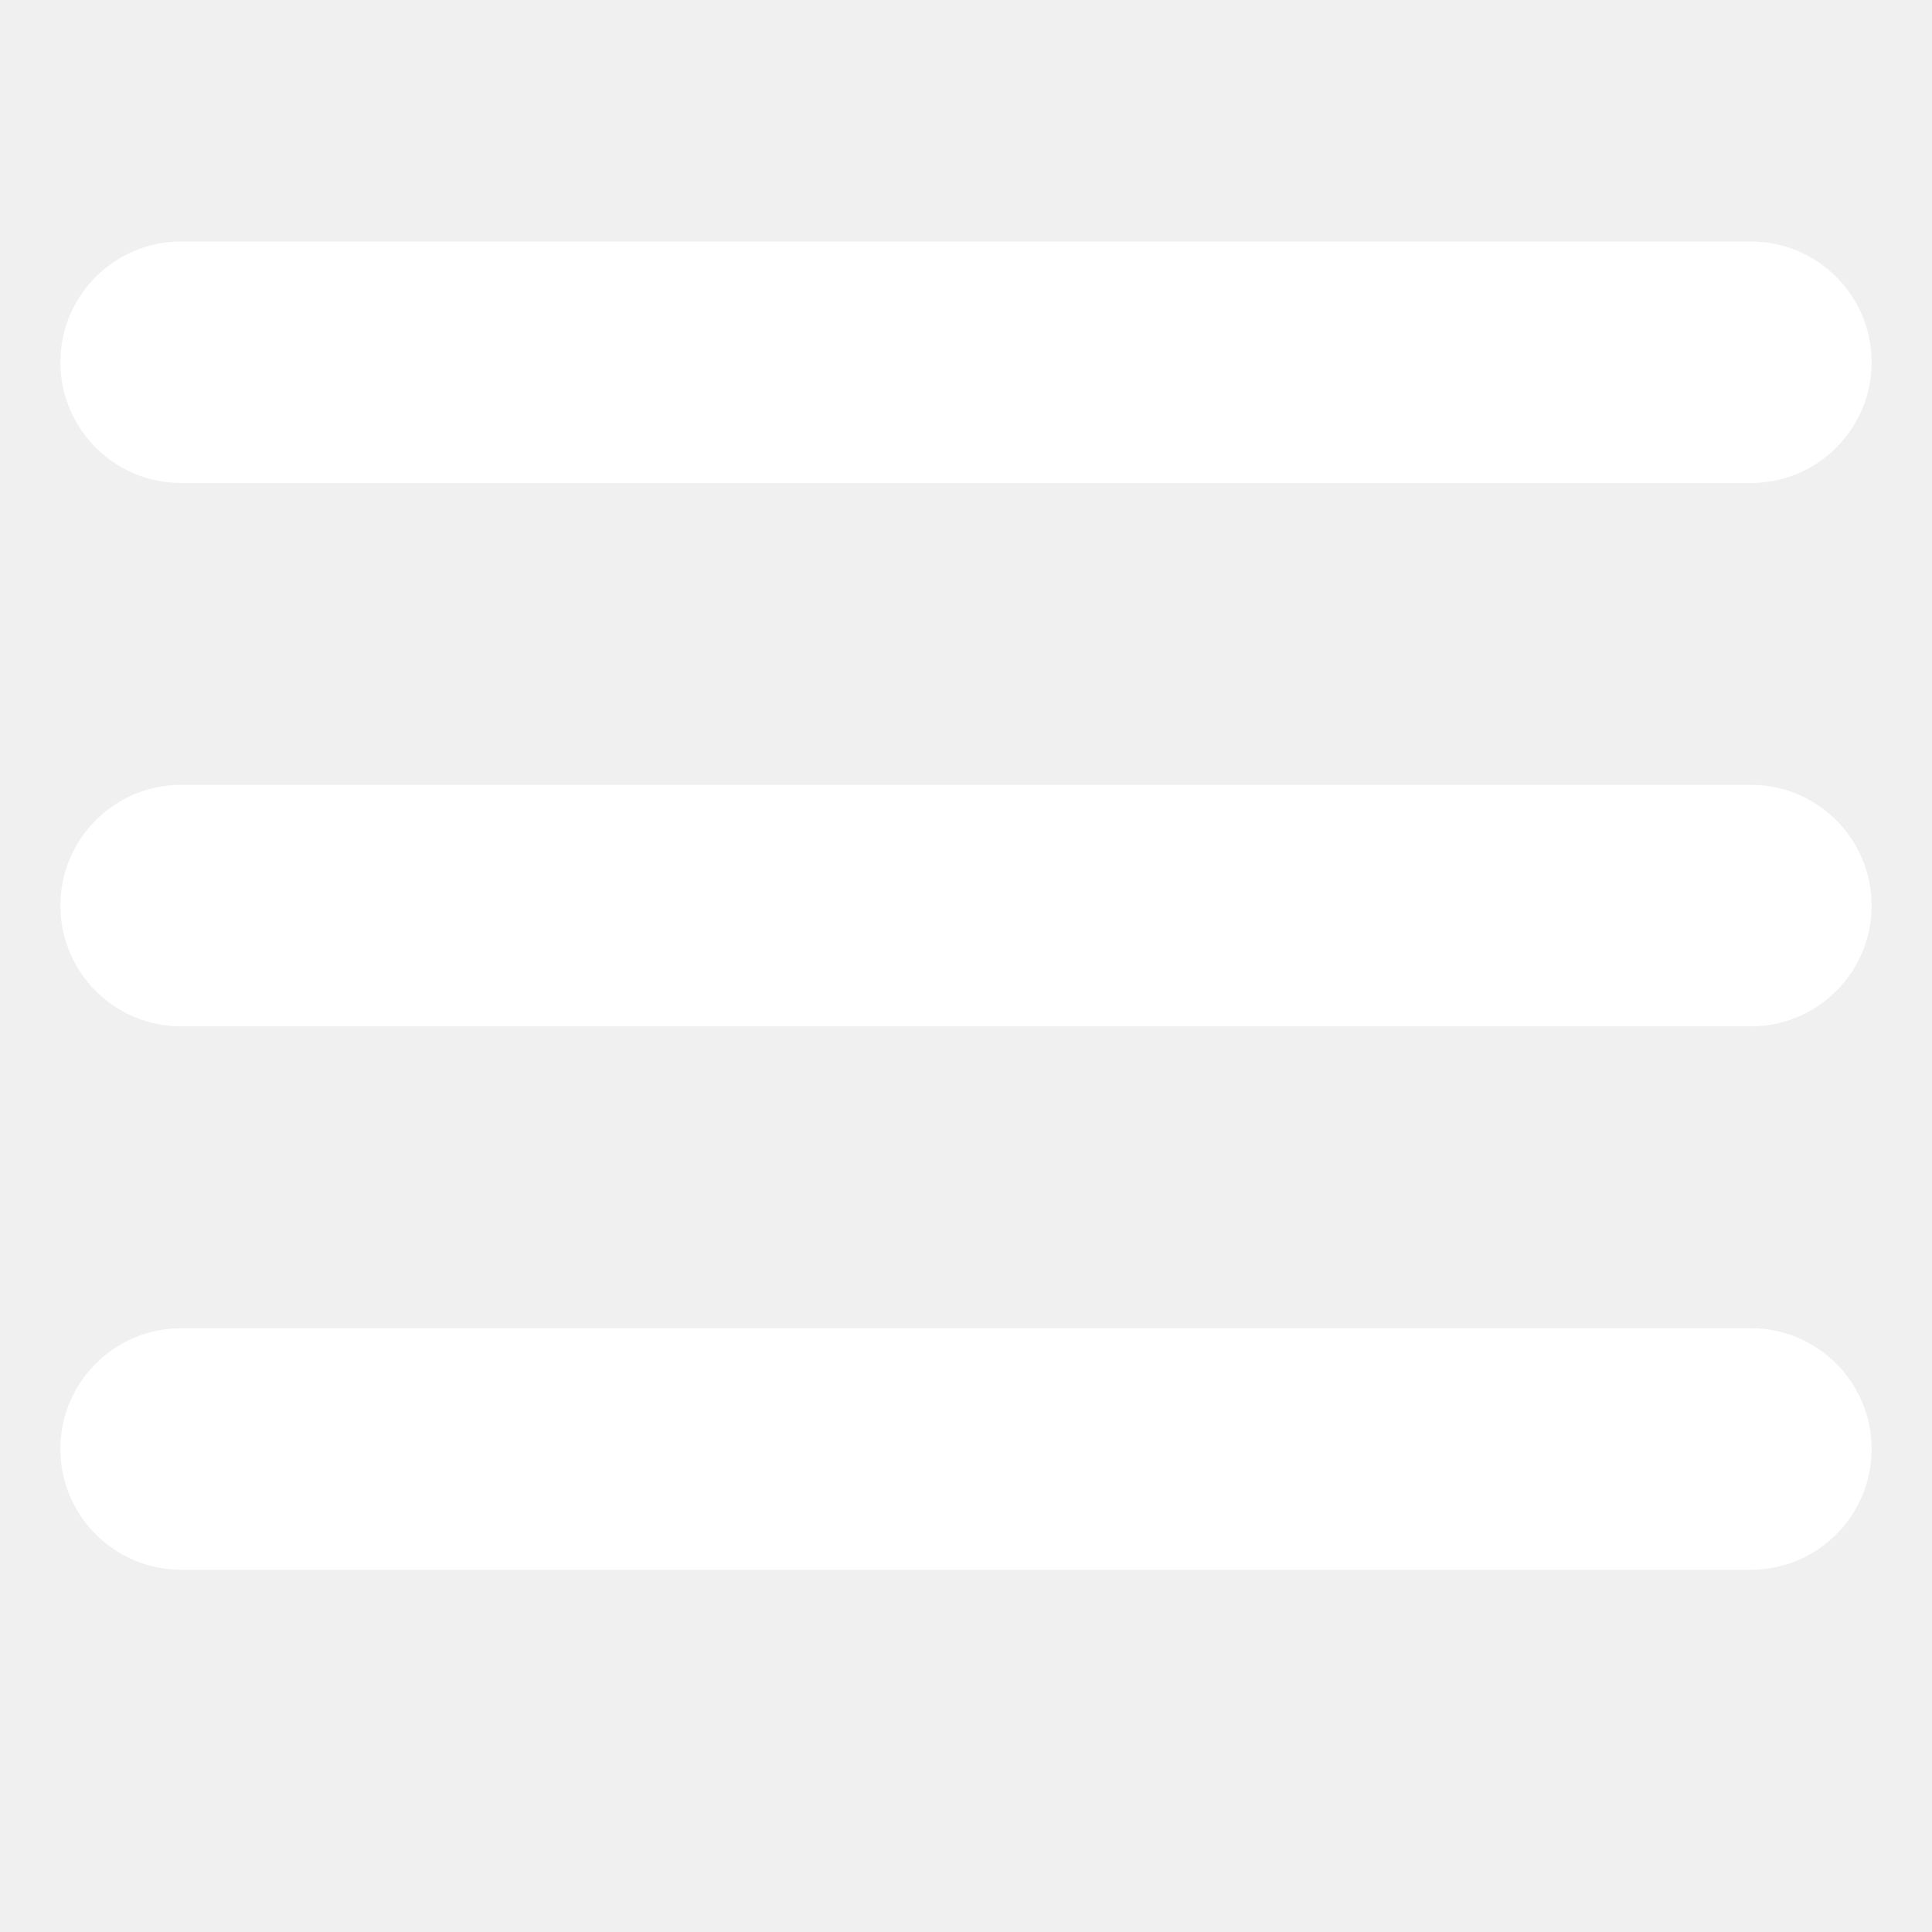
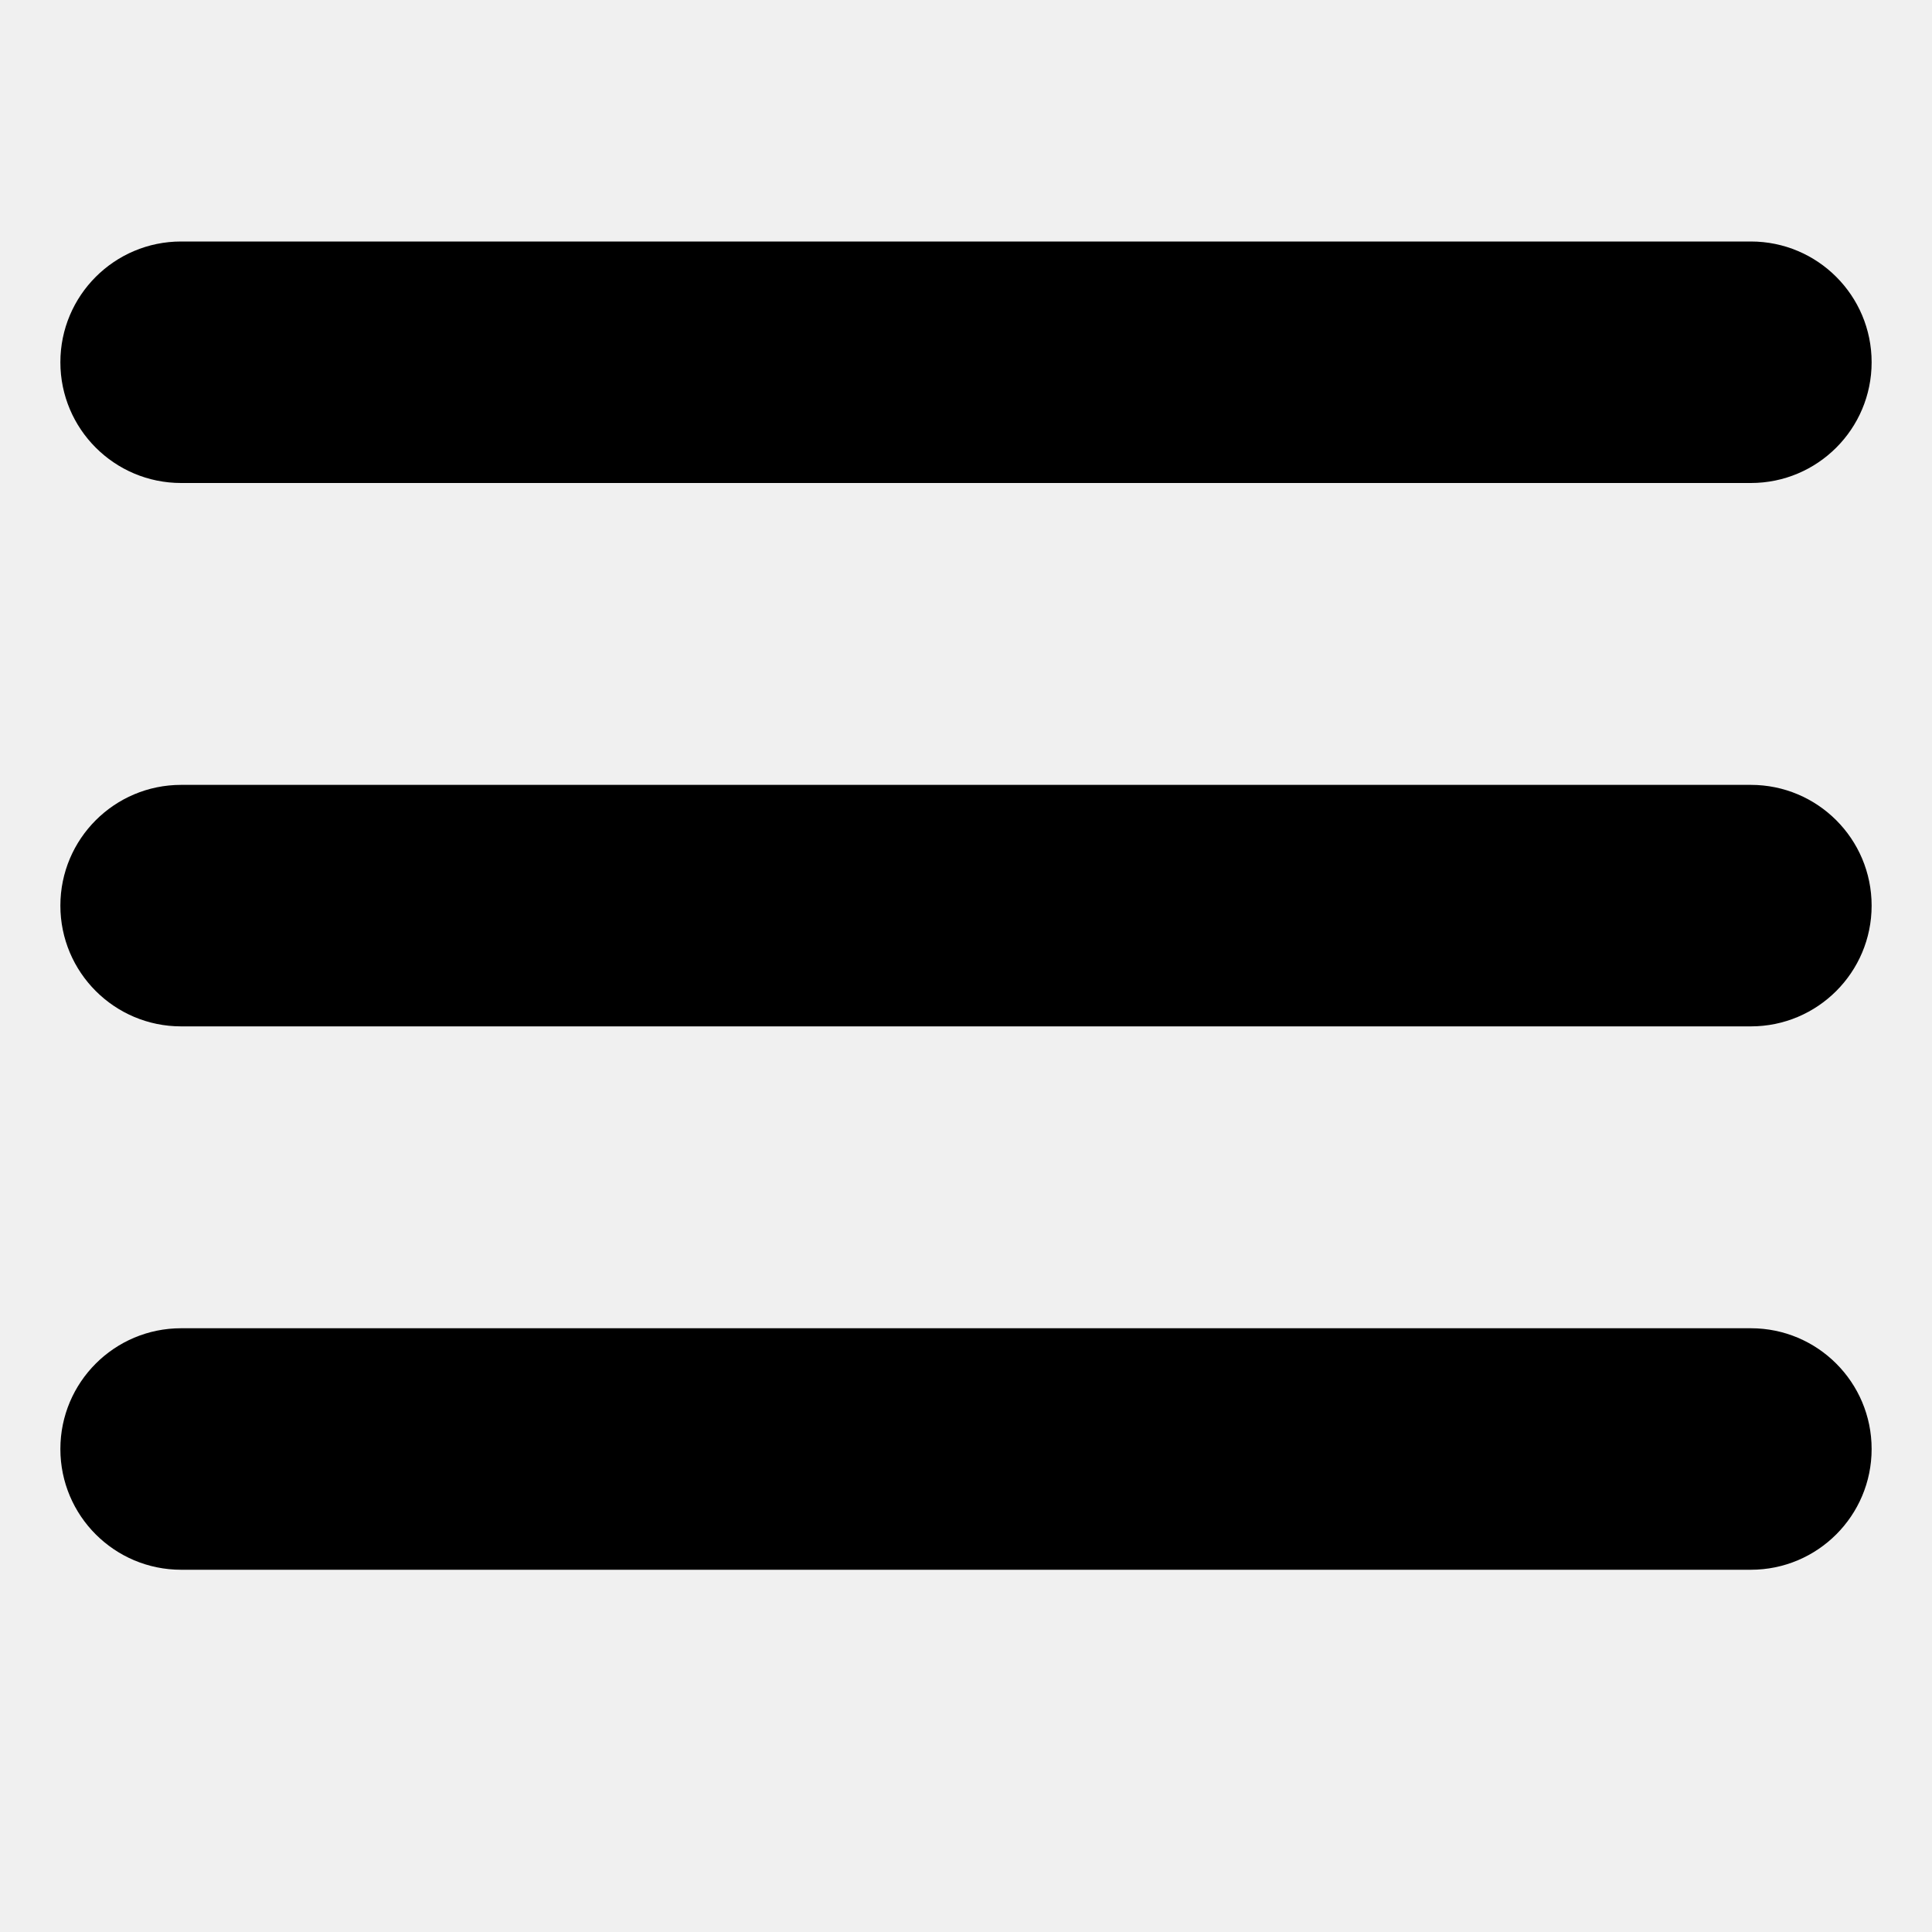
<svg xmlns="http://www.w3.org/2000/svg" data-name="Layer 1" id="Layer_1" width="22px" height="22px" viewBox="0 1 32 32">
  <defs>
-     <style>.cls-1{fill:#ffffff;}</style>
+     <style>.cls-1{fill:#000;}</style>
  </defs>
  <path class="cls-1" d="M3,9H29a2,2,0,0,0,0-4H3A2,2,0,0,0,3,9Z" />
  <path class="cls-1" d="M29,14H3a2,2,0,0,0,0,4H29a2,2,0,0,0,0-4Z" />
  <path class="cls-1" d="M29,23H3a2,2,0,0,0,0,4H29a2,2,0,0,0,0-4Z" />
</svg>
